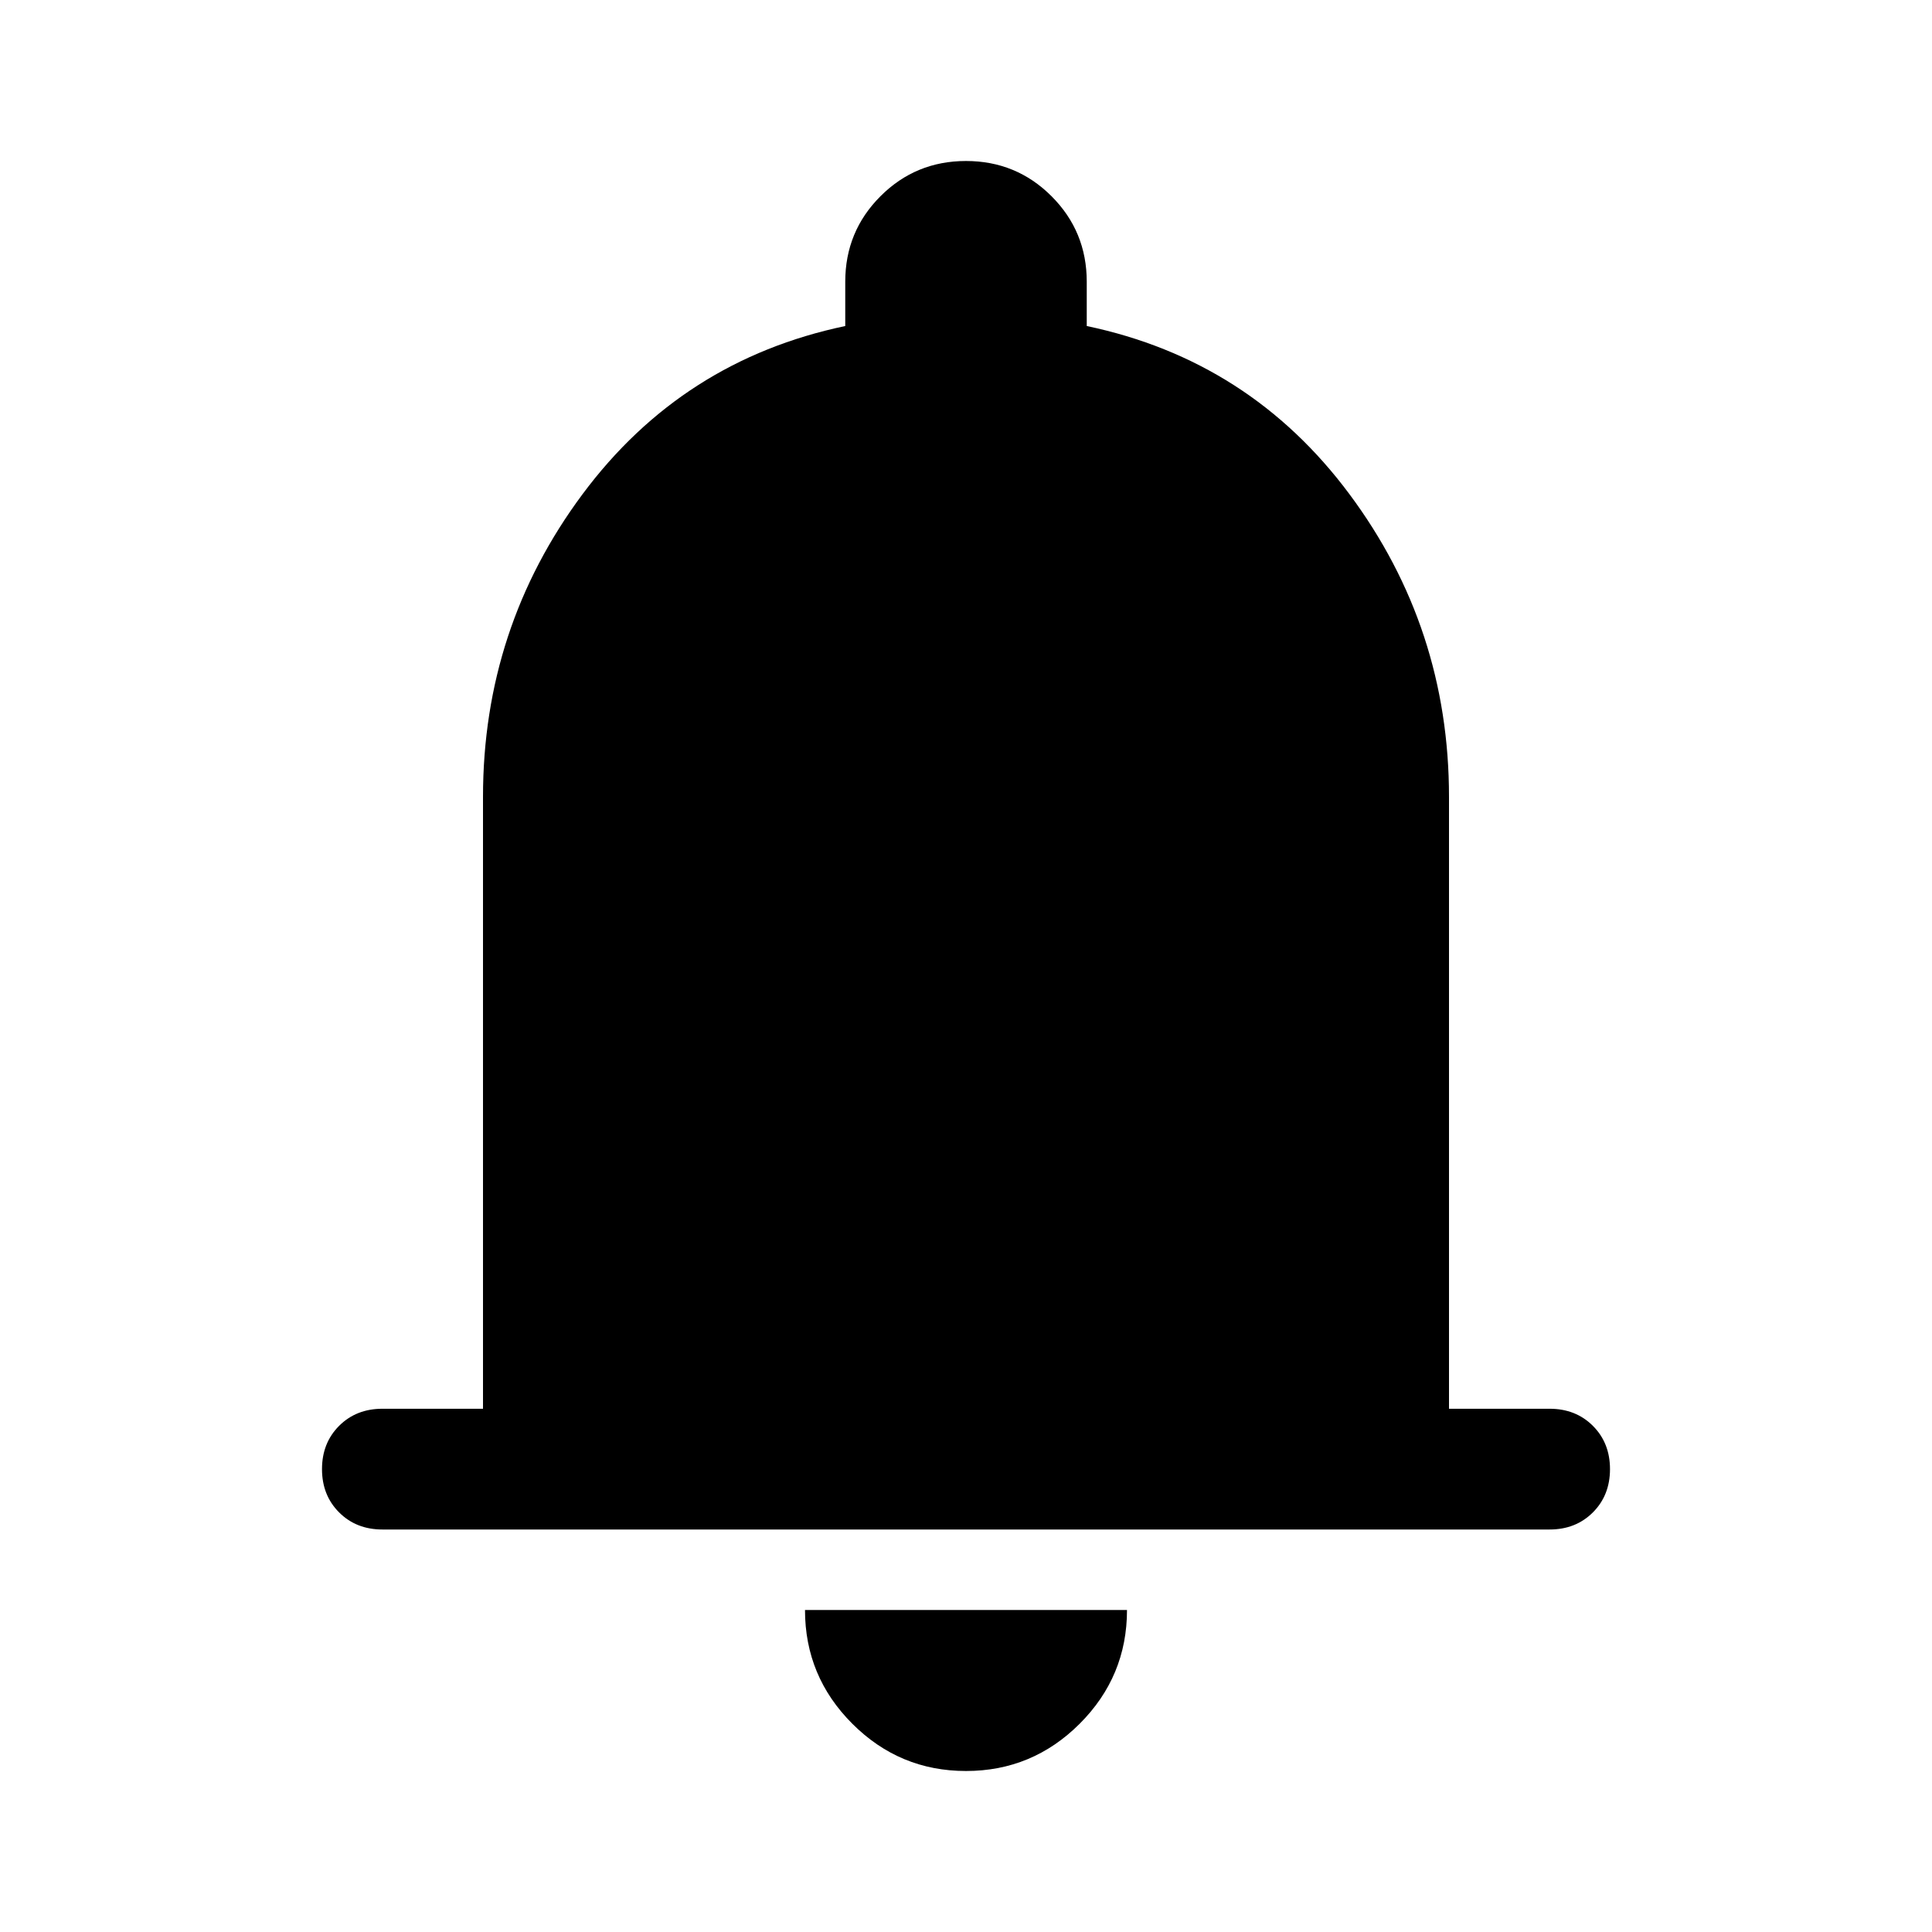
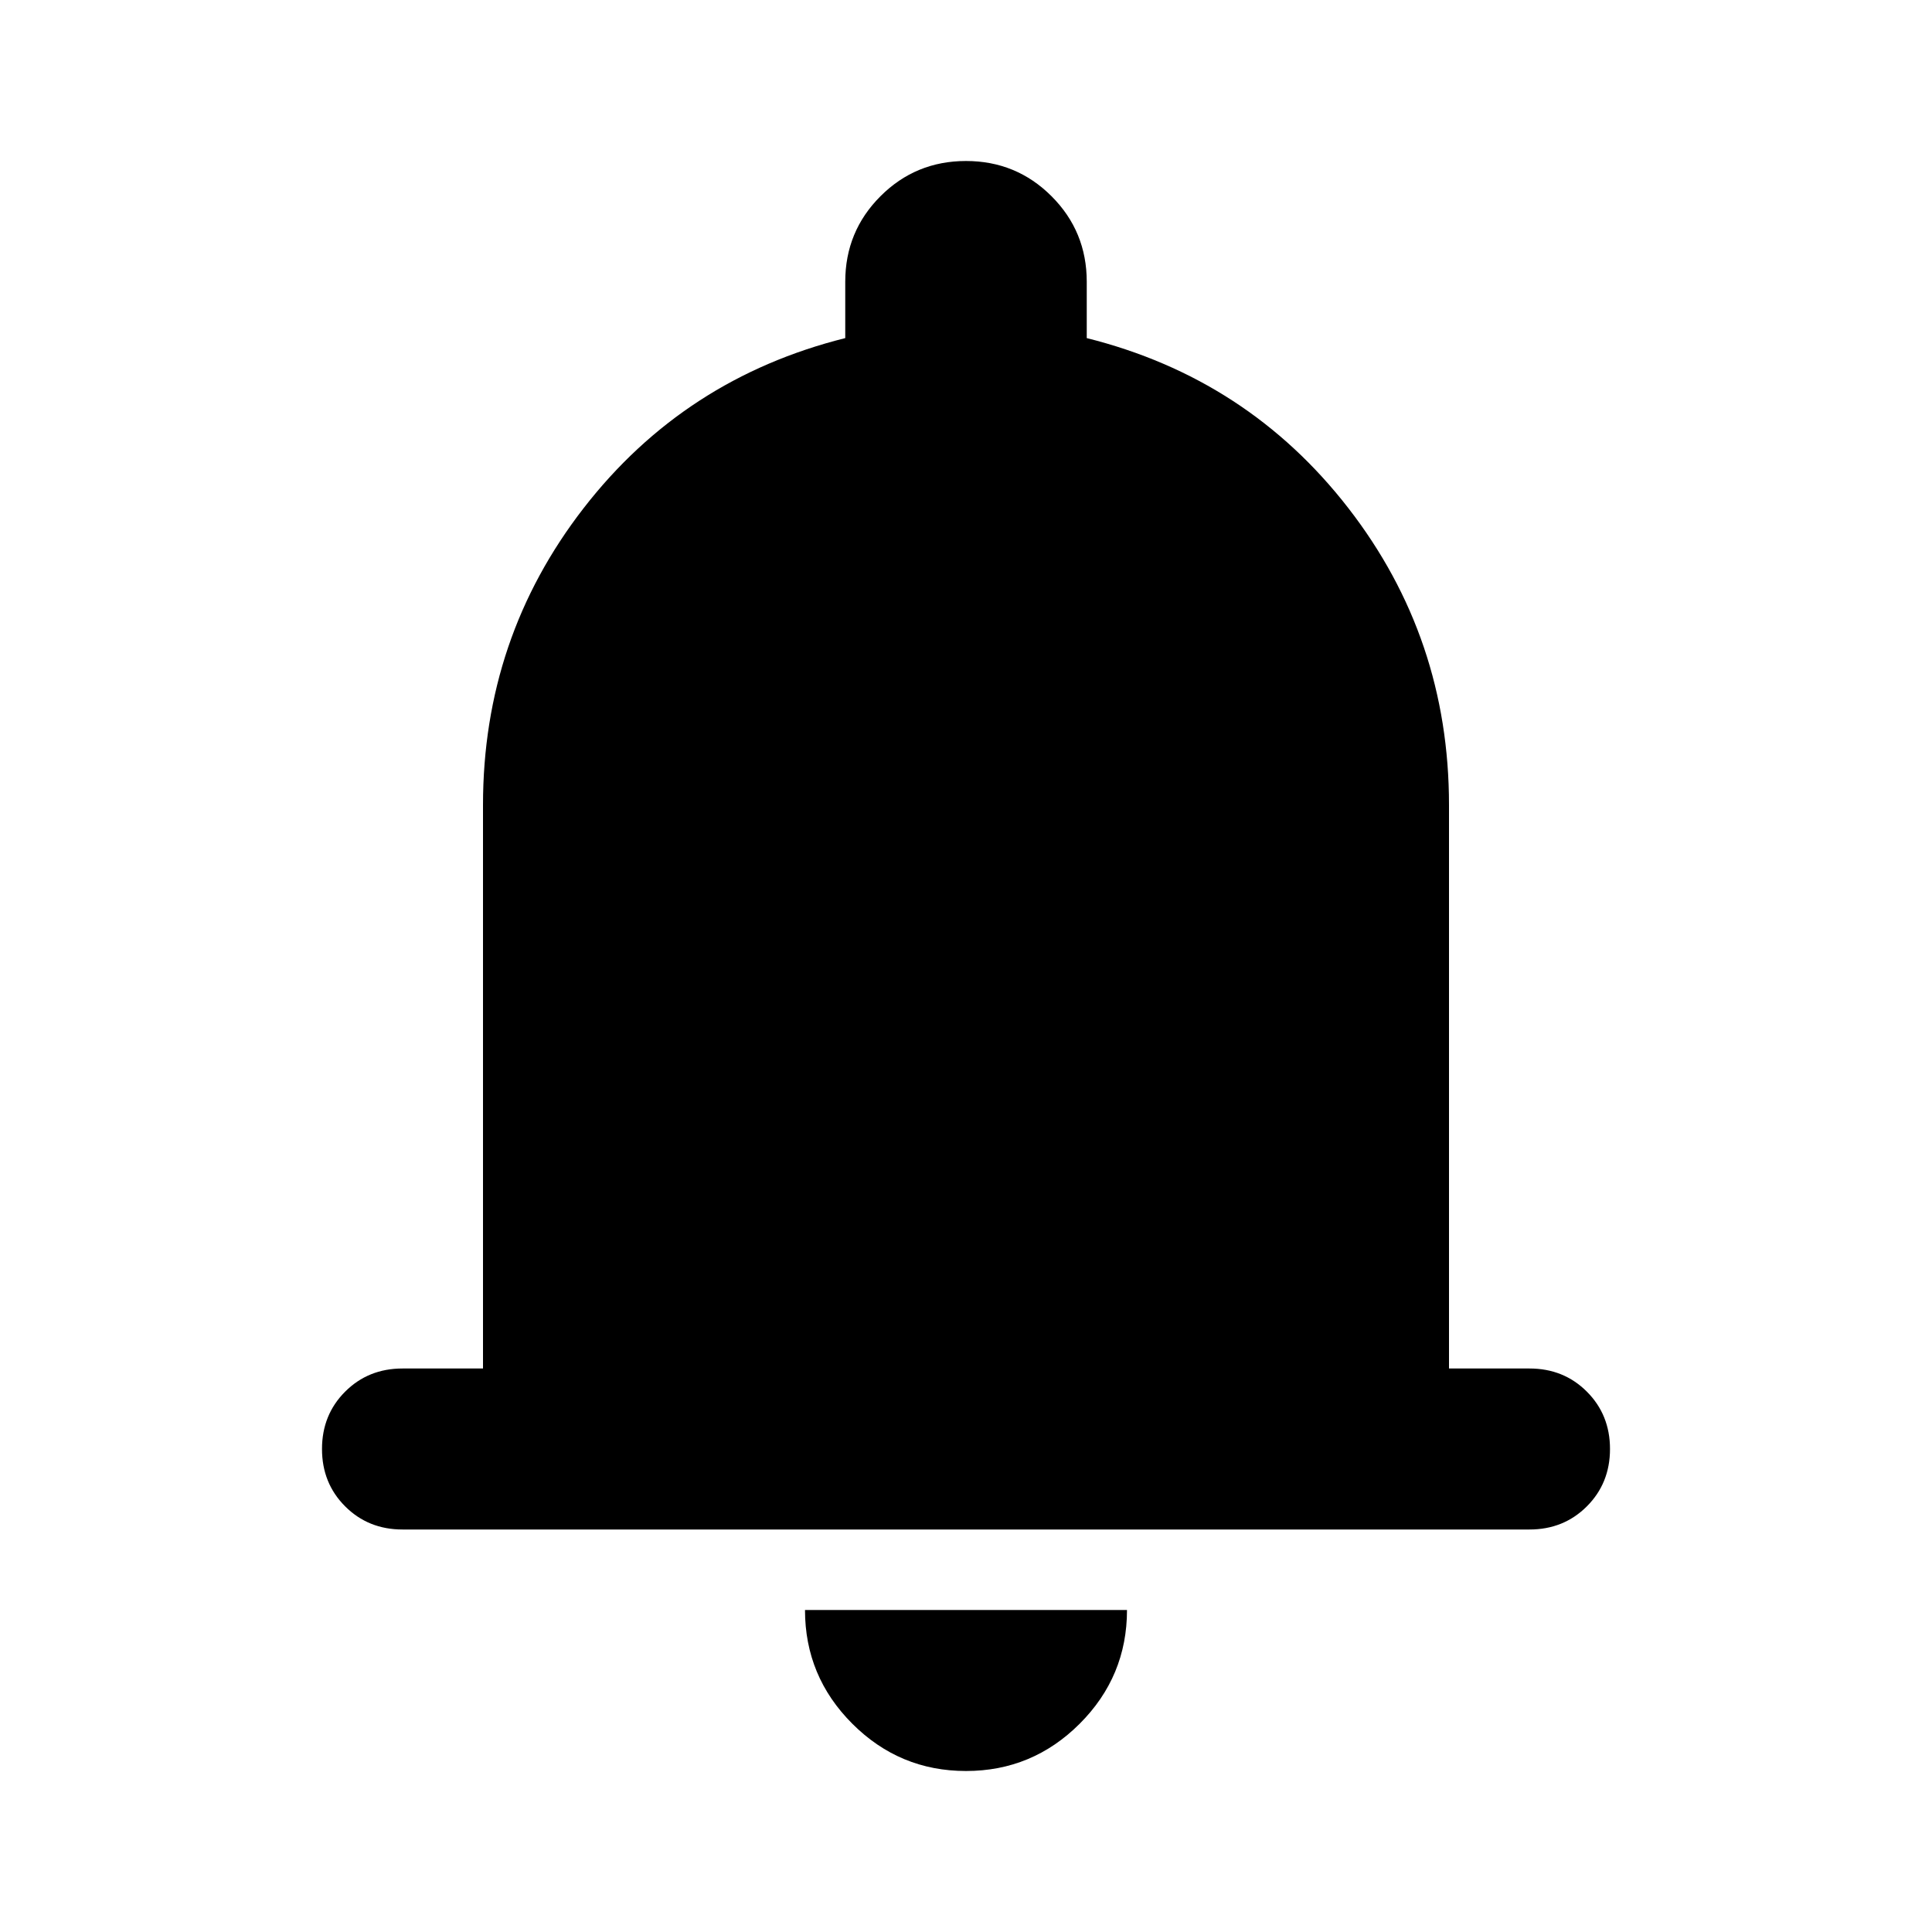
- <svg xmlns="http://www.w3.org/2000/svg" fill="currentColor" width="48" height="48" viewBox="0 -960 960 960">
-   <path d="M190-200q-13 0-21.5-8.5T160-230q0-13 8.5-21.5T190-260h50v-304q0-84 49.5-150.5T420-798v-22q0-25 17.5-42.5T480-880q25 0 42.5 17.5T540-820v22q81 17 130.5 83.5T720-564v304h50q13 0 21.5 8.5T800-230q0 13-8.5 21.5T770-200H190ZM480-80q-33 0-56.5-23.5T400-160h160q0 33-23.5 56.5T480-80Z" />
+ <svg xmlns="http://www.w3.org/2000/svg" fill="currentColor" height="24" viewBox="0 -960 960 960" width="24">
+   <path d="M200-200q-17 0-28.5-11.5T160-240q0-17 11.5-28.5T200-280h40v-280q0-83 50-147.5T420-792v-28q0-25 17.5-42.5T480-880q25 0 42.5 17.5T540-820v28q80 20 130 84.5T720-560v280h40q17 0 28.5 11.5T800-240q0 17-11.5 28.5T760-200H200ZM480-80q-33 0-56.5-23.5T400-160h160q0 33-23.5 56.5T480-80Z" />
</svg>
